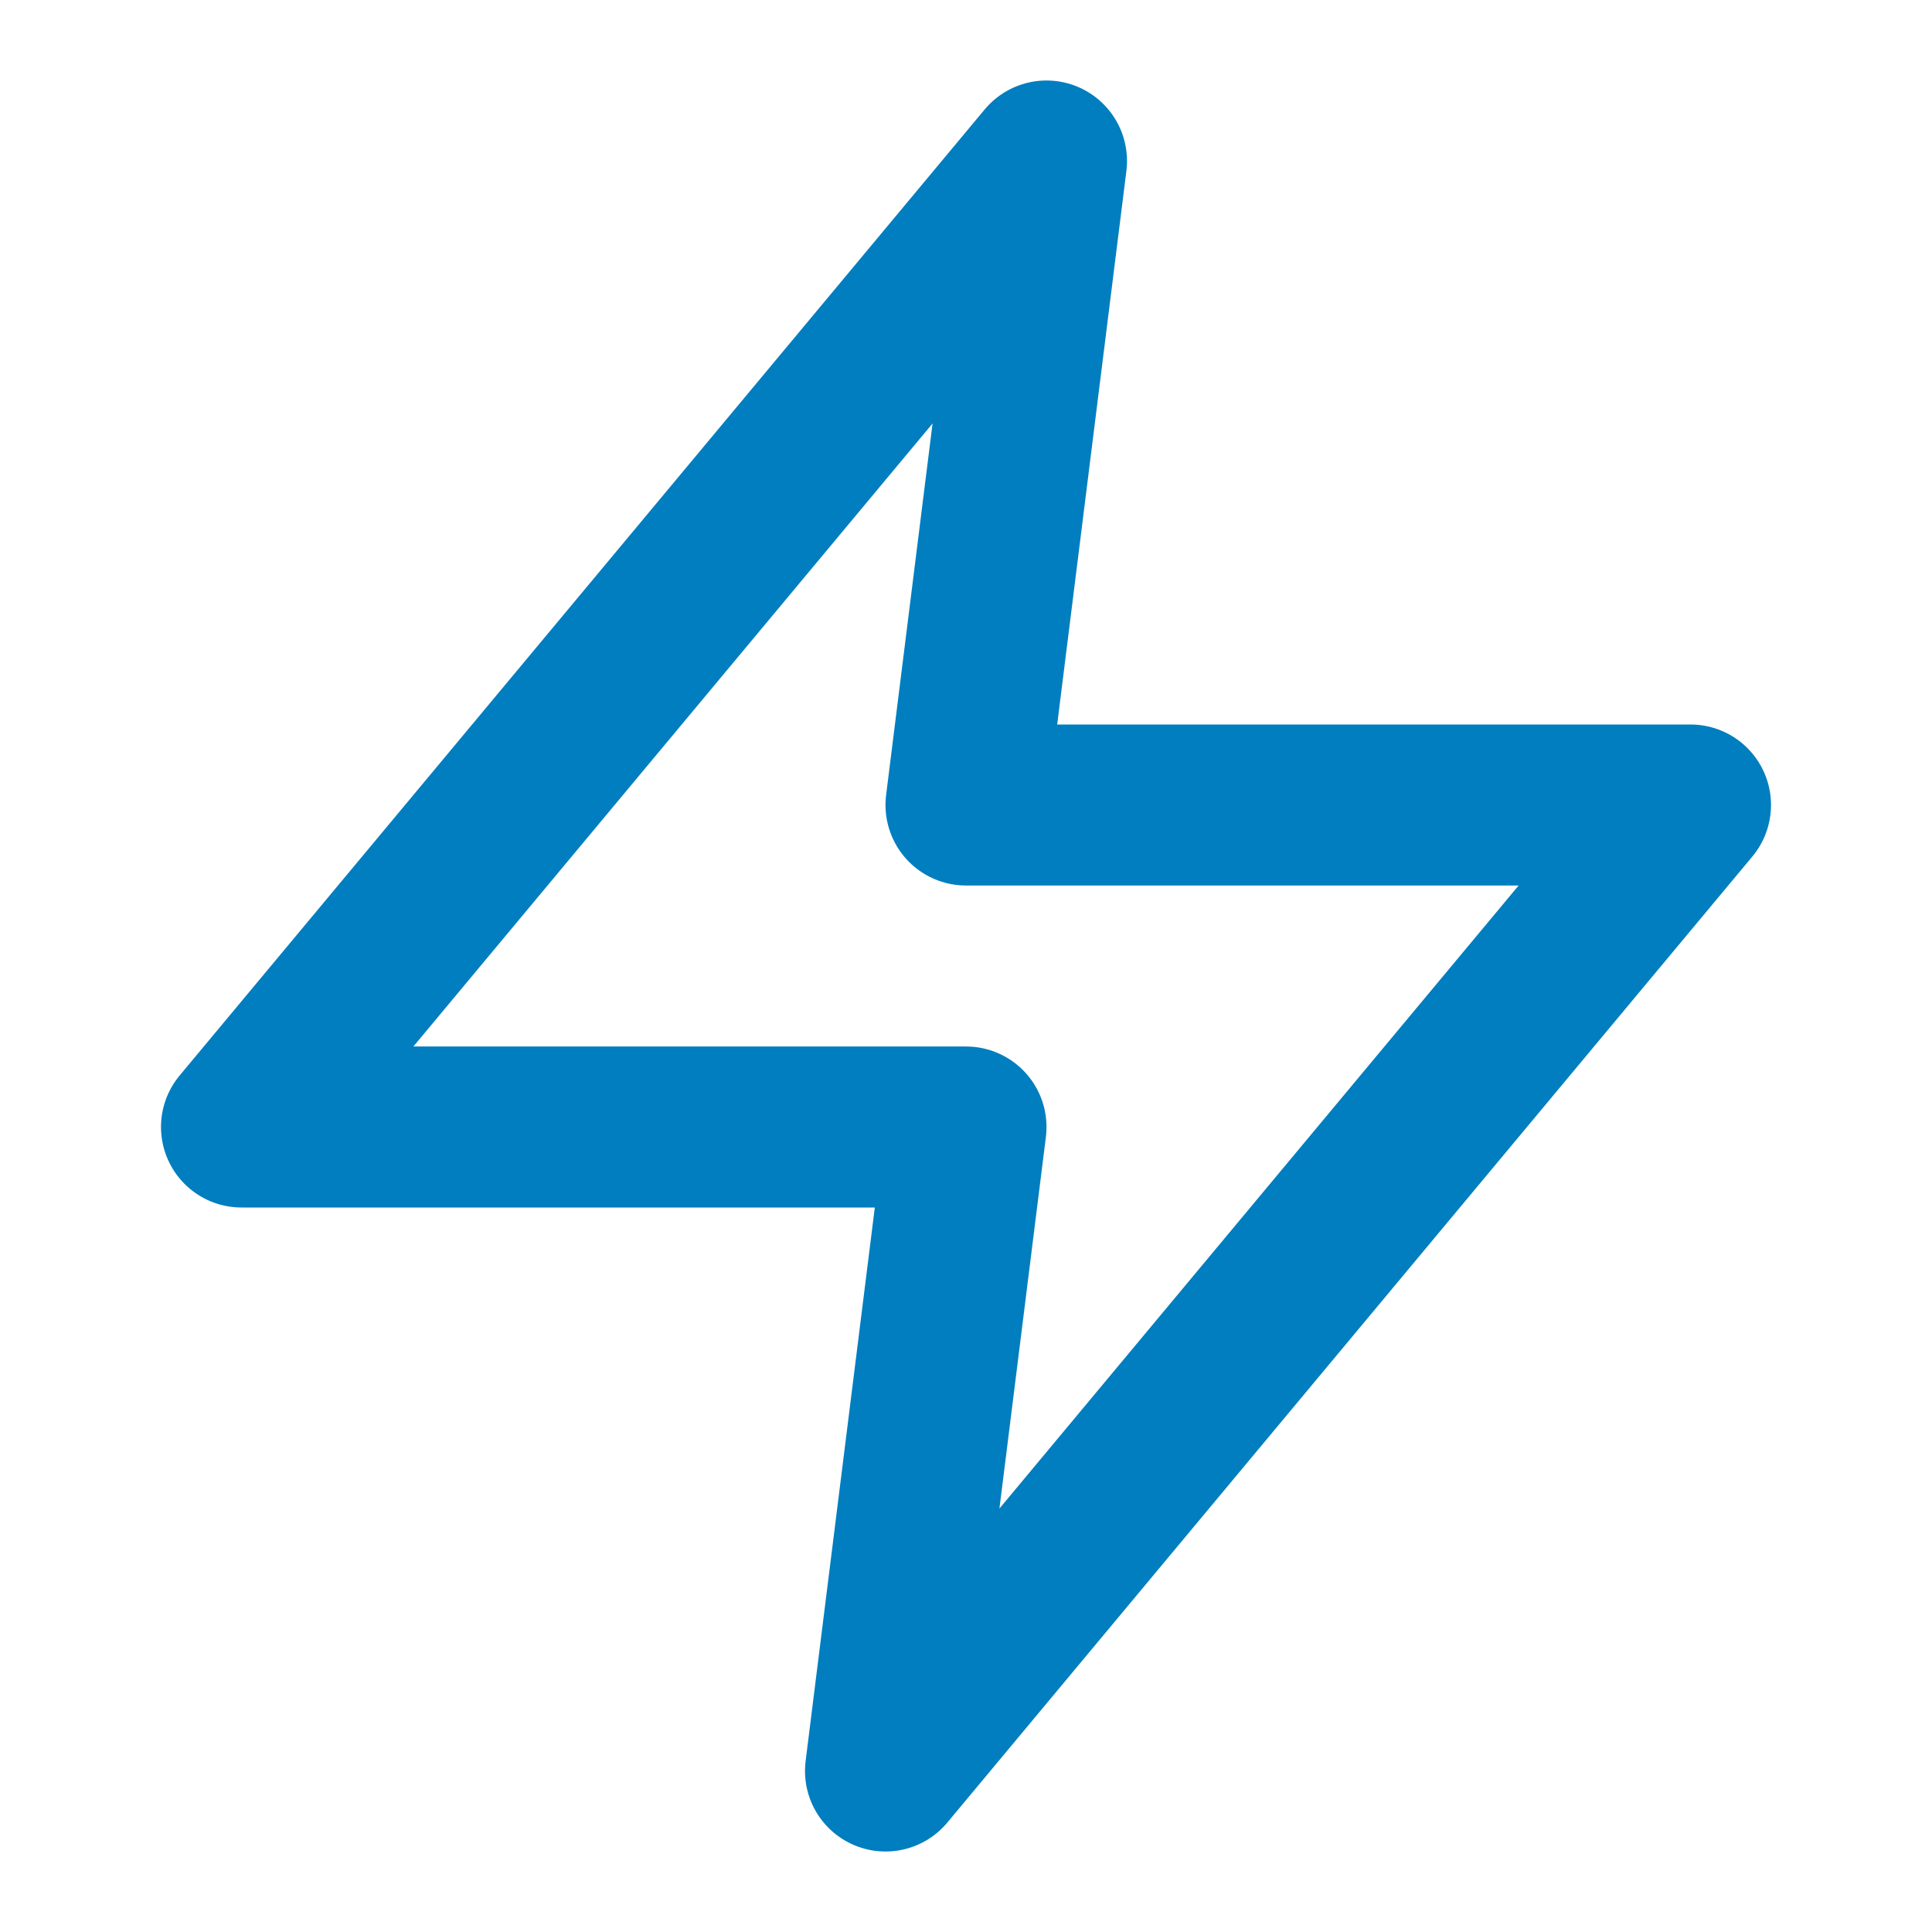
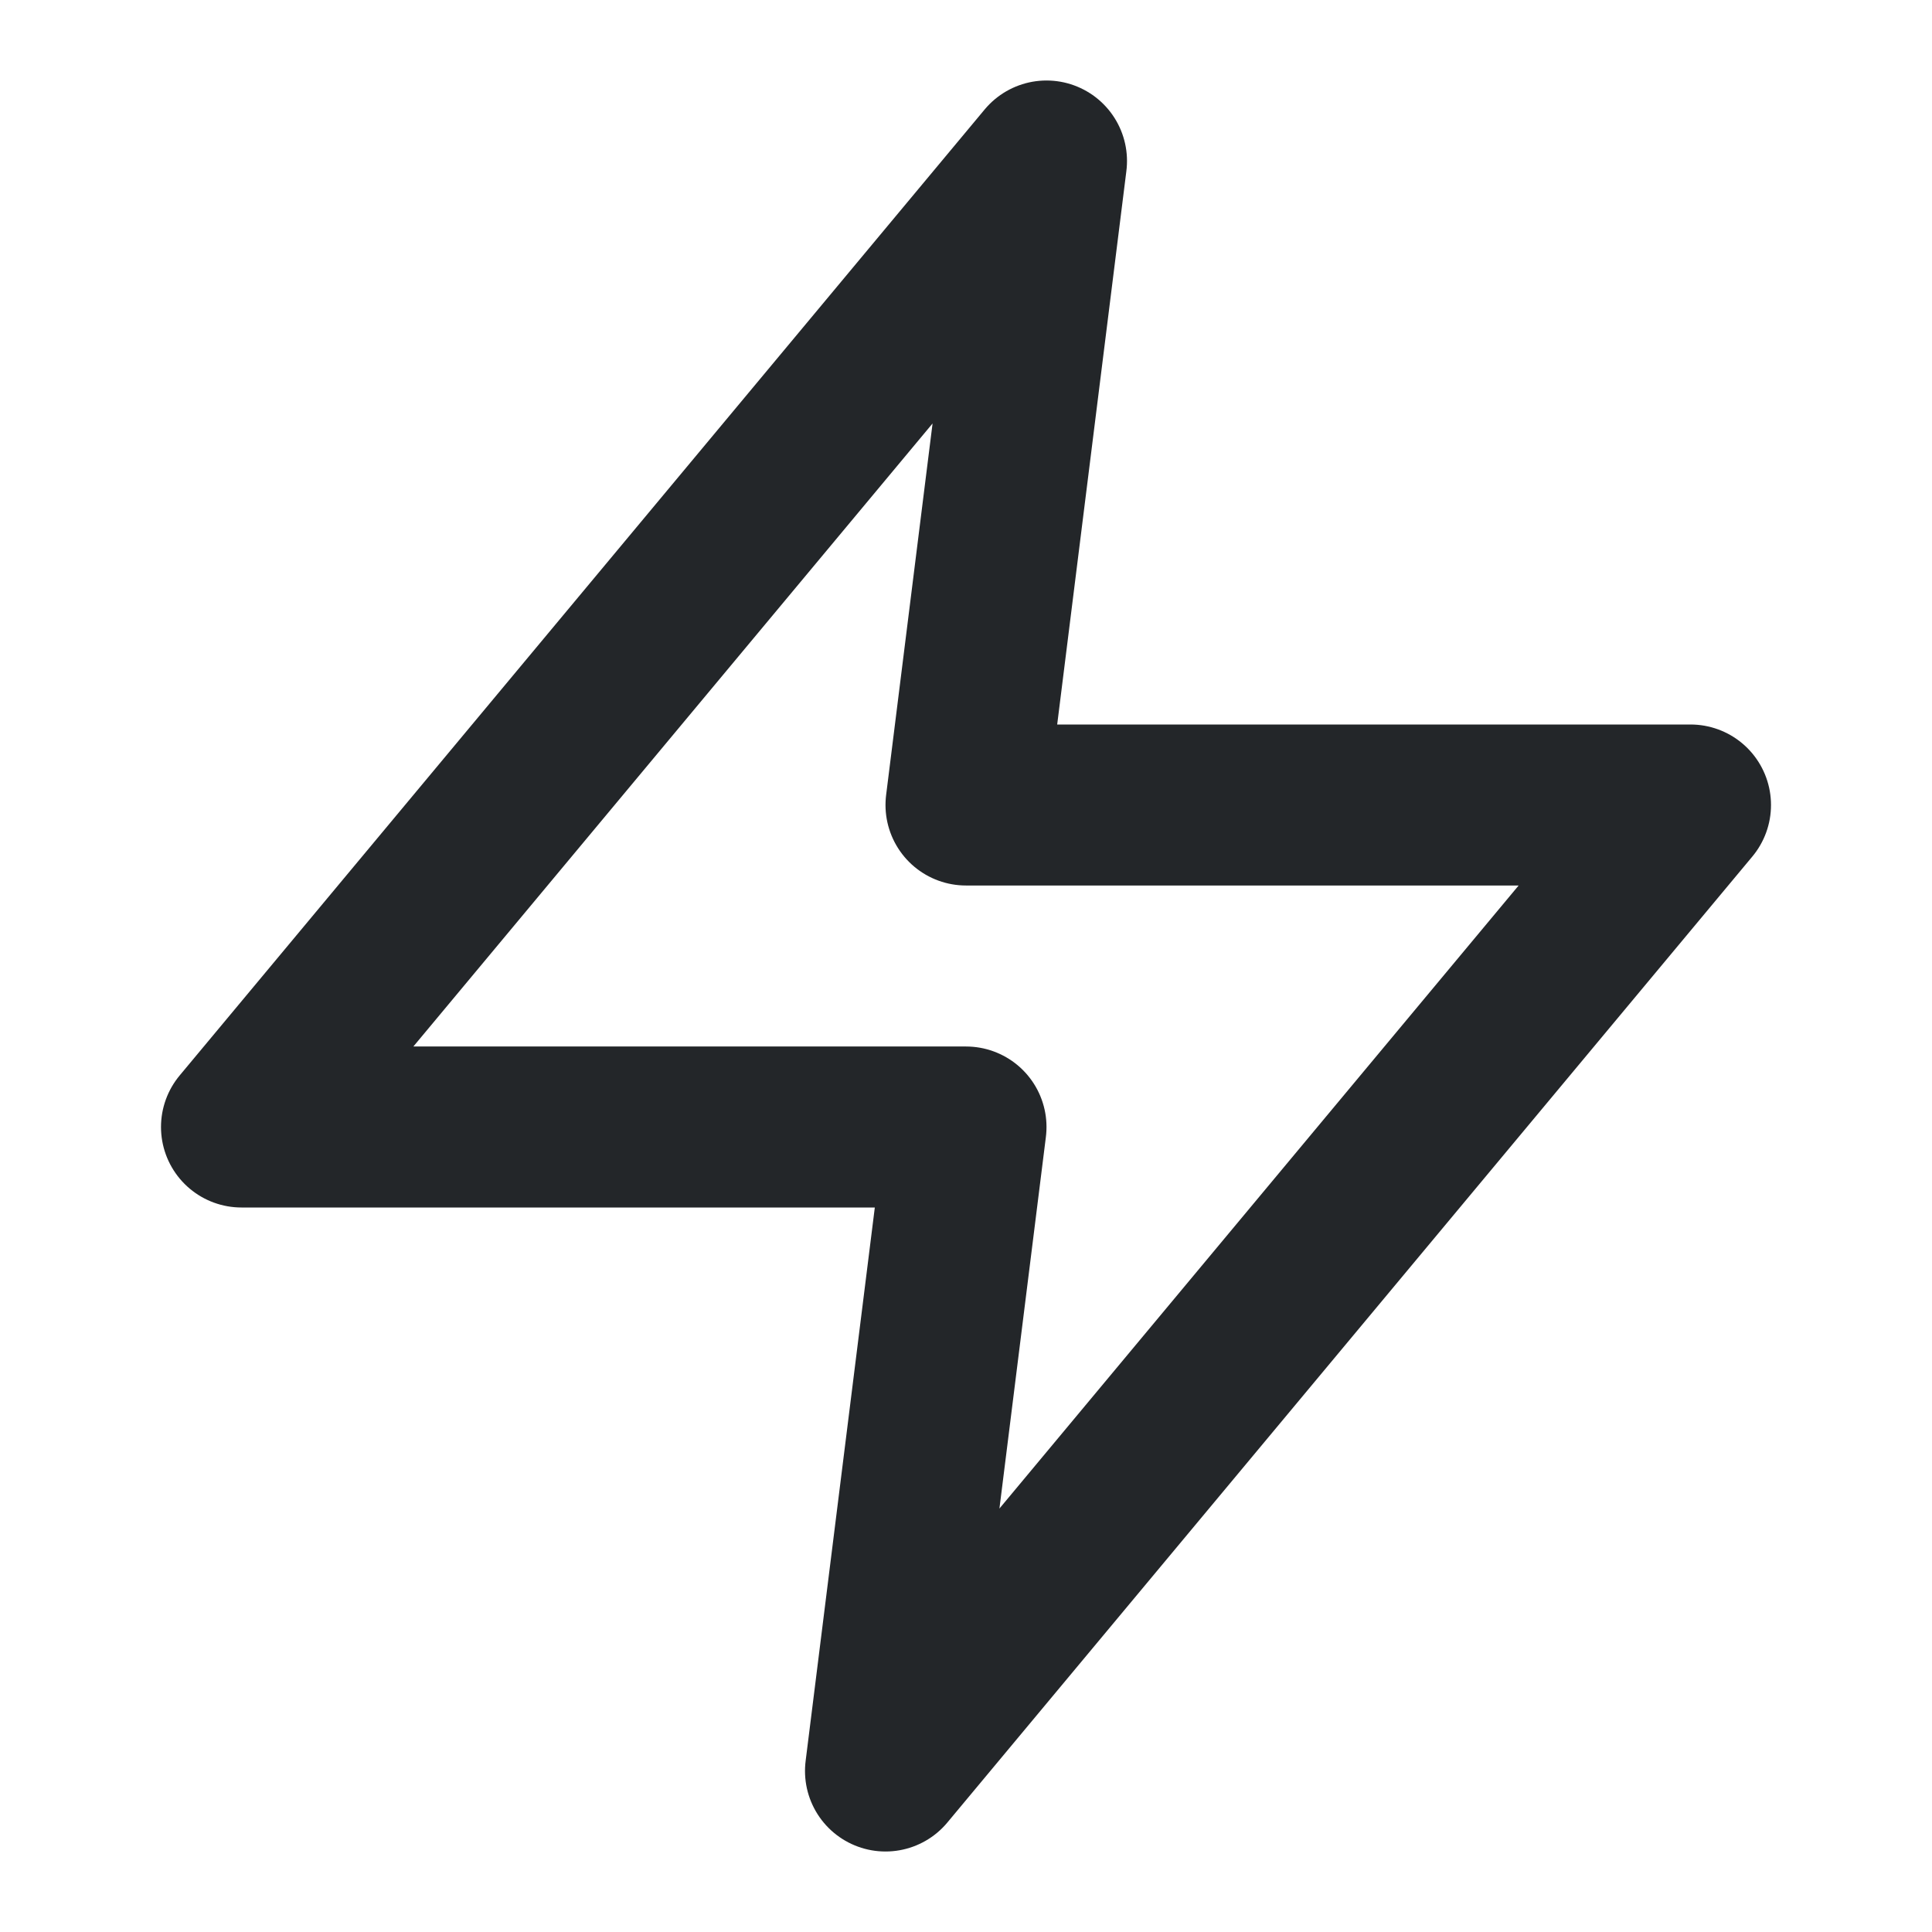
<svg xmlns="http://www.w3.org/2000/svg" viewBox="0 0 24 24" width="24" height="24">
  <defs>
    <style type="text/css" id="current-color-scheme">
-       .ColorScheme-Text { color: #007ebf; }
+       .ColorScheme-Text { color: #232629; }
+       .ColorScheme-Highlight { color: #3daee9; }
    </style>
  </defs>
-   <g fill="none" stroke="#007ebf" stroke-width="2" stroke-linecap="round" stroke-linejoin="round" class="ColorScheme-Text">
+   <g fill="none" stroke="currentColor" stroke-width="2" stroke-linecap="round" stroke-linejoin="round" class="ColorScheme-Text">
    <polygon points="13 2 3 14 12 14 11 22 21 10 12 10 13 2" />
  </g>
</svg>
